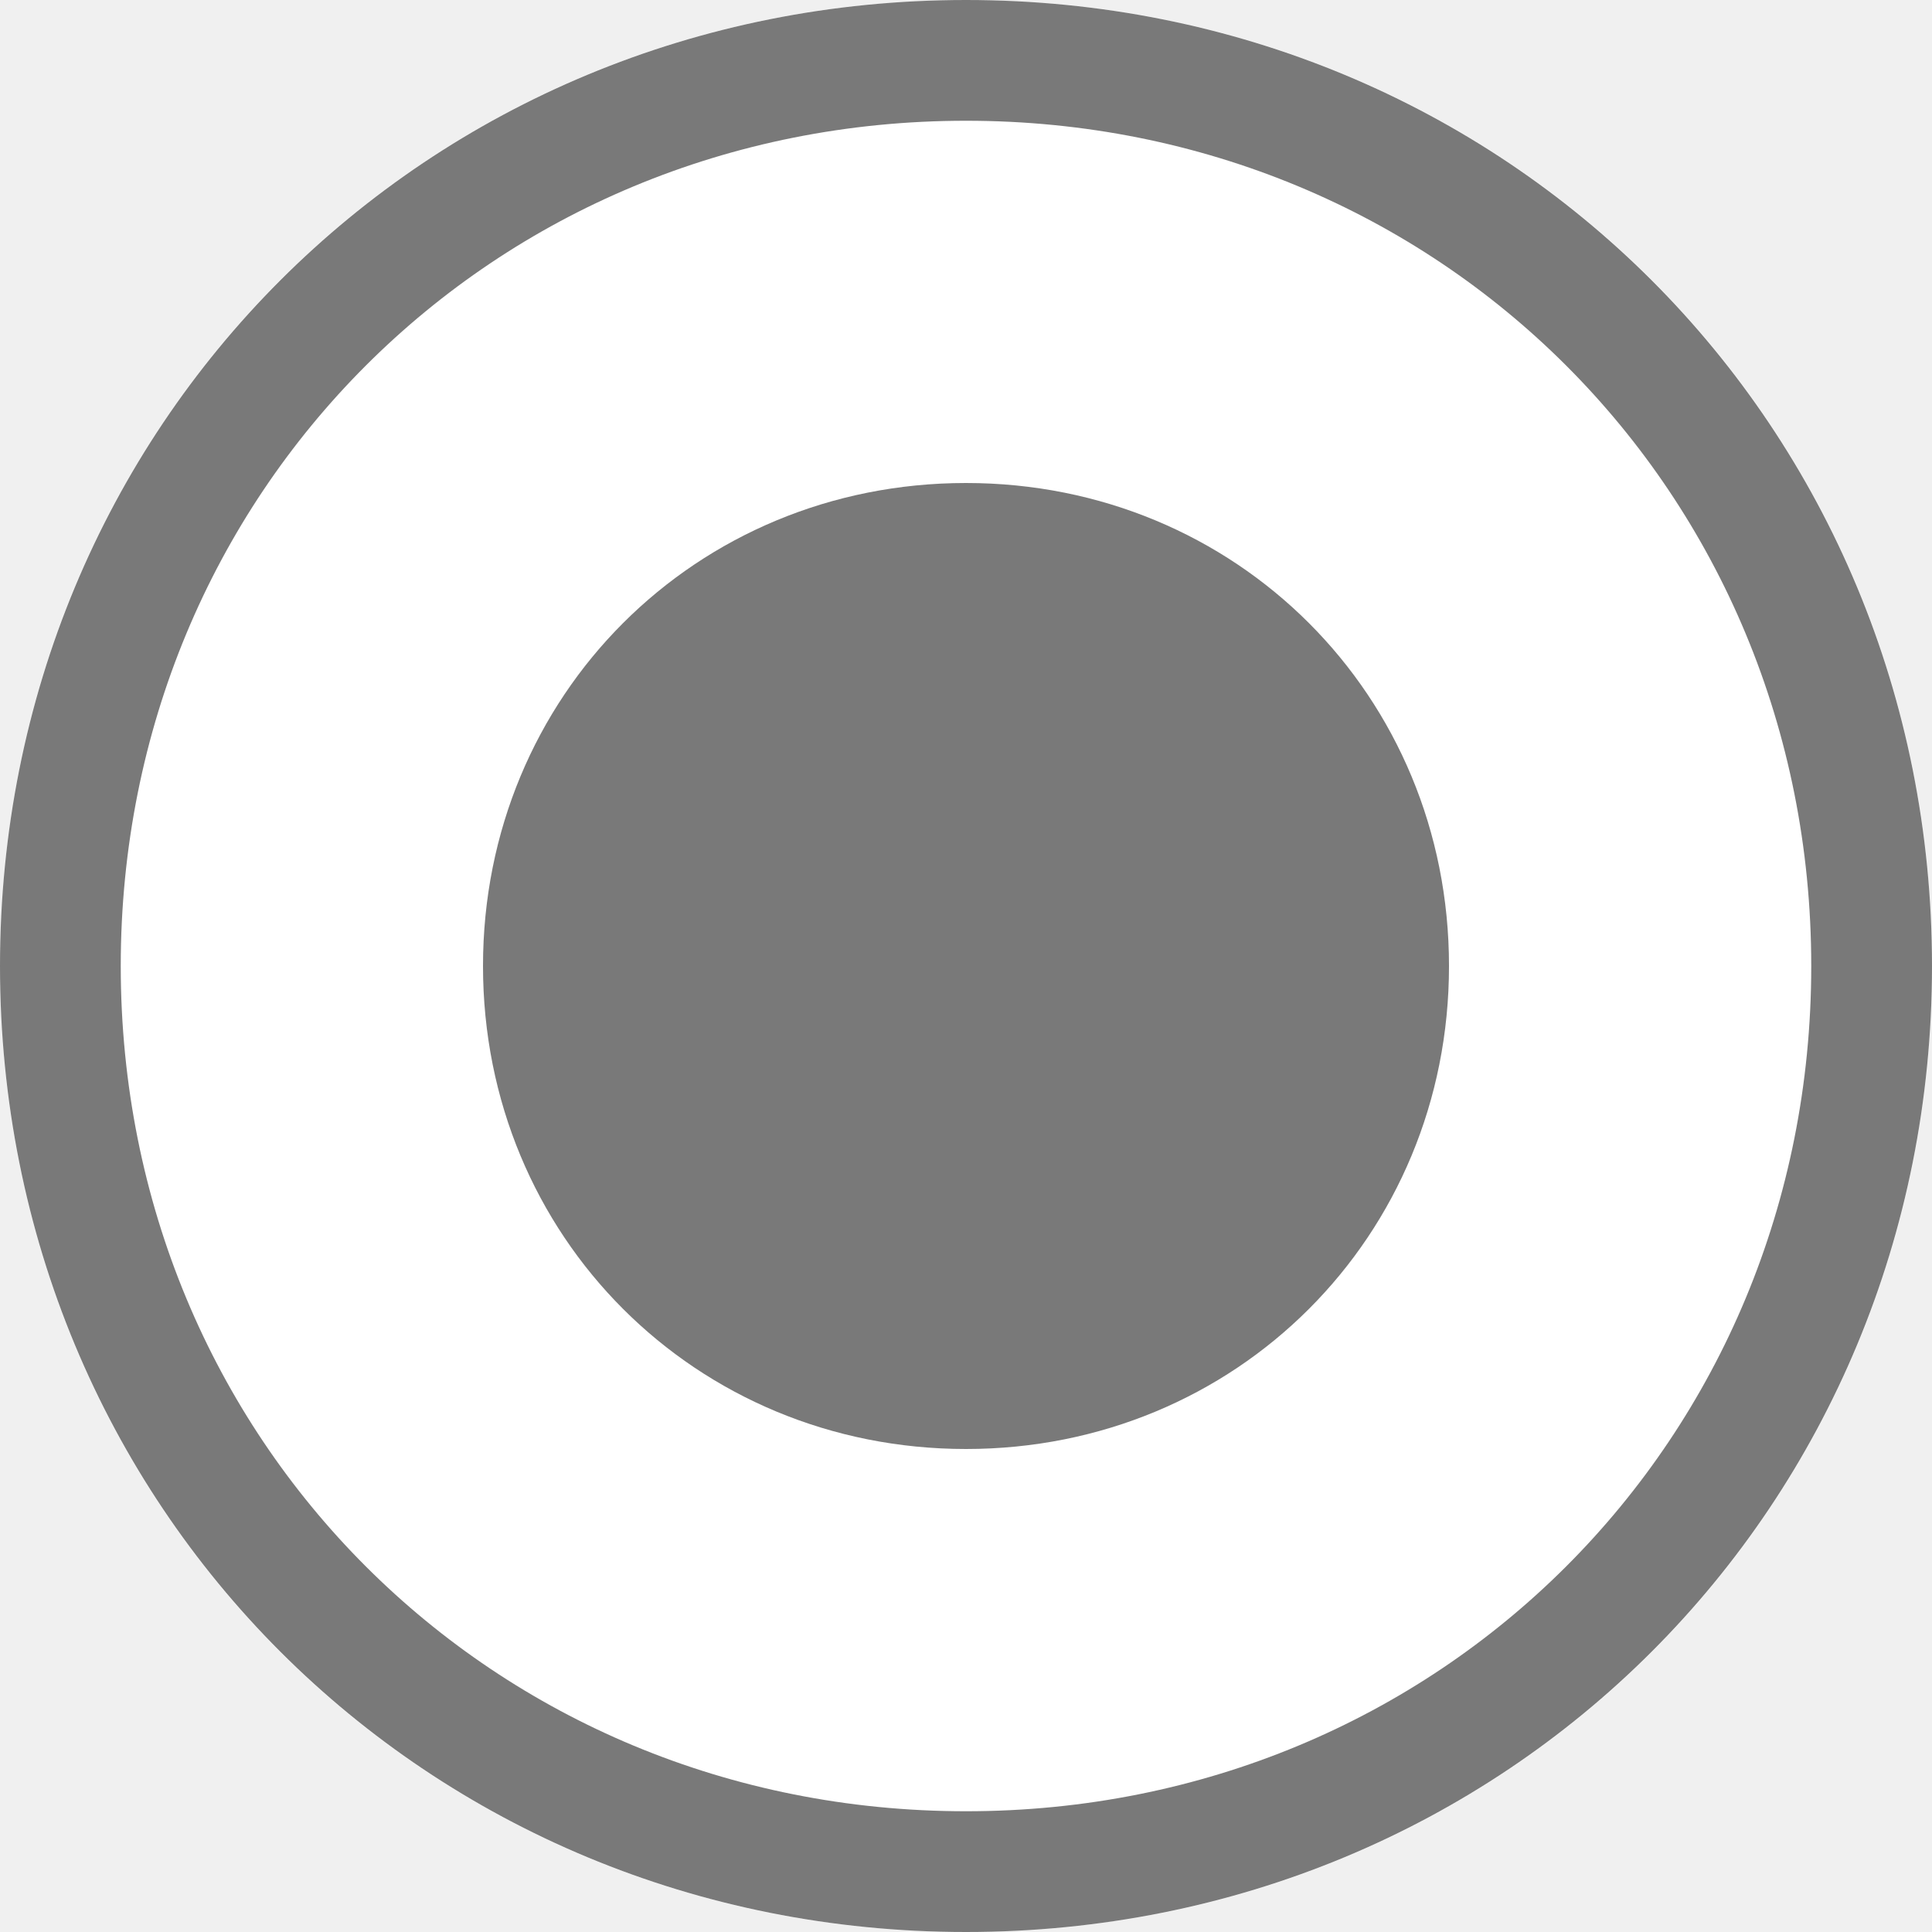
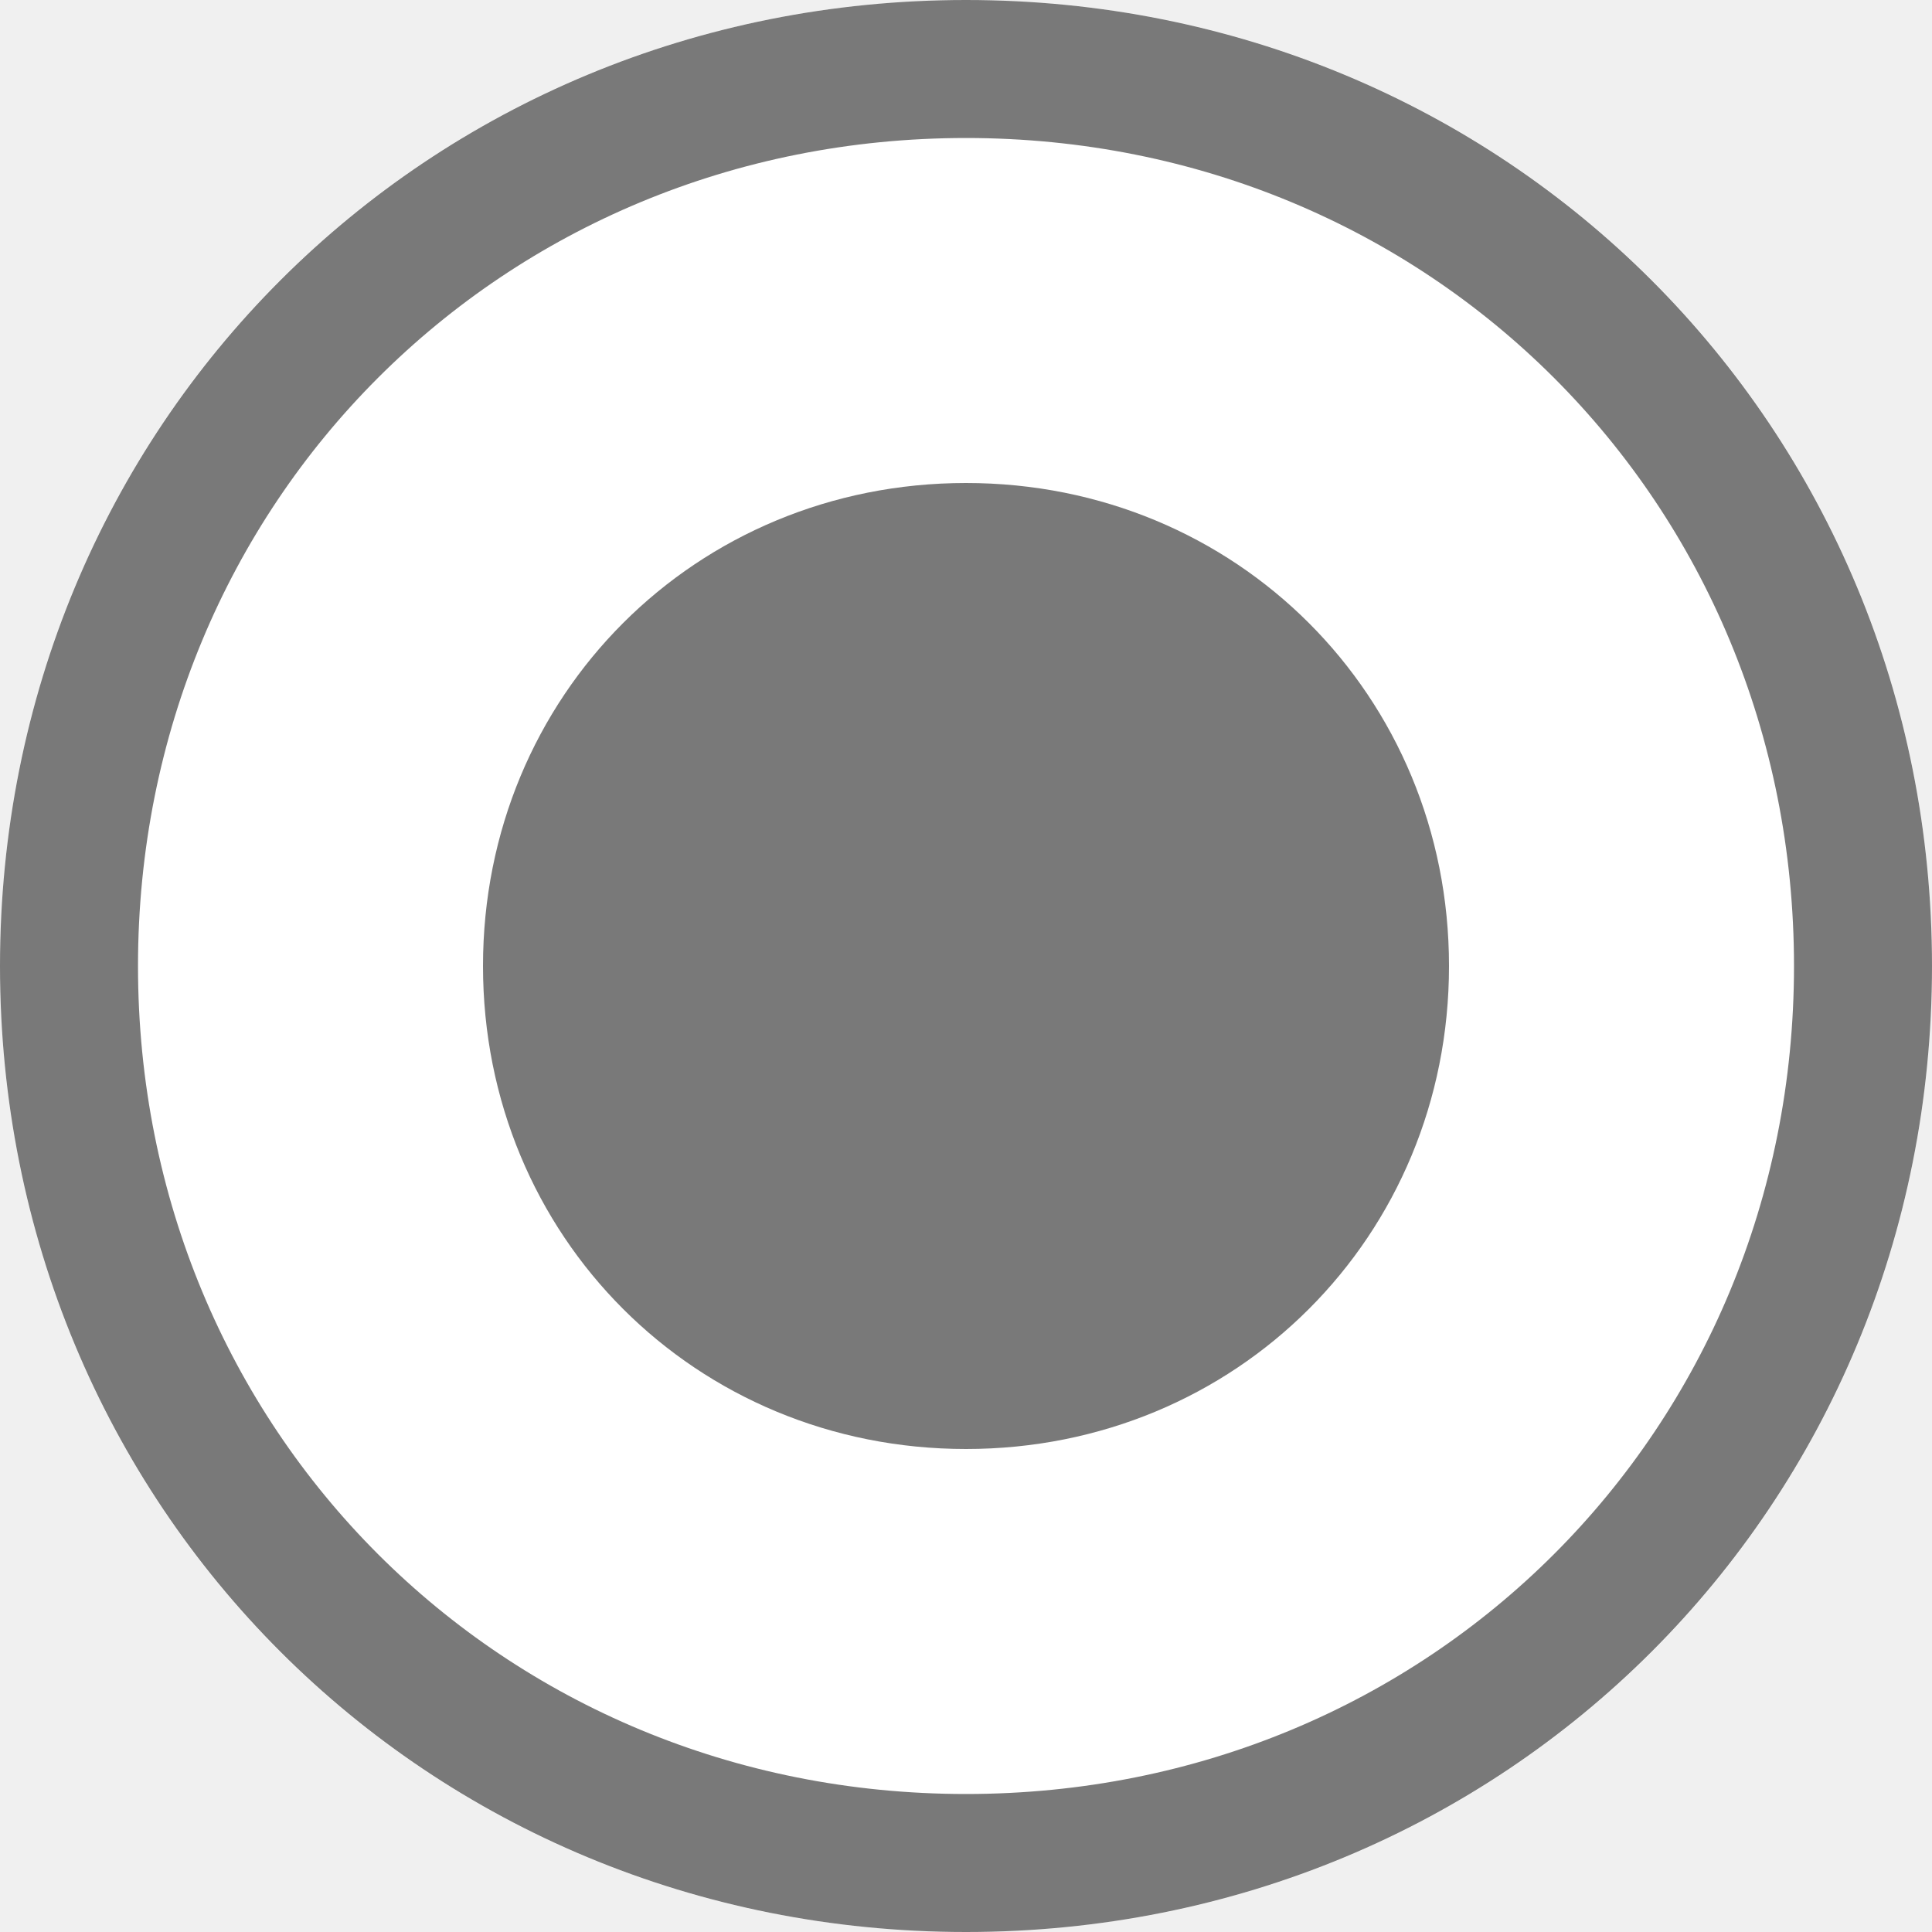
- <svg xmlns="http://www.w3.org/2000/svg" version="1.1" width="16px" height="16px" viewBox="66 229  16 16">
-   <path d="M 74 229  C 78.48 229  82 232.52  82 237  C 82 241.48  78.48 245  74 245  C 69.52 245  66 241.48  66 237  C 66 232.52  69.52 229  74 229  Z " fill-rule="nonzero" fill="#ffffff" stroke="none" />
-   <path d="M 74 229.5  C 78.2 229.5  81.5 232.8  81.5 237  C 81.5 241.2  78.2 244.5  74 244.5  C 69.8 244.5  66.5 241.2  66.5 237  C 66.5 232.8  69.8 229.5  74 229.5  Z " stroke-width="1" stroke="#797979" fill="none" />
-   <path d="M 74 241  C 71.76 241  70 239.24  70 237  C 70 234.76  71.76 233  74 233  C 76.24 233  78 234.76  78 237  C 78 239.24  76.24 241  74 241  " fill-rule="nonzero" fill="#797979" stroke="none" />
+ <svg xmlns="http://www.w3.org/2000/svg" version="1.1" width="14px" height="14px" viewBox="284 157.5  14 14">
+   <path d="M 291 157.5  C 294.92 157.5  298 160.58  298 164.5  C 298 168.42  294.92 171.5  291 171.5  C 287.08 171.5  284 168.42  284 164.5  C 284 160.58  287.08 157.5  291 157.5  Z " fill-rule="nonzero" fill="#ffffff" stroke="none" />
+   <path d="M 291 158  C 294.64 158  297.5 160.86  297.5 164.5  C 297.5 168.14  294.64 171  291 171  C 287.36 171  284.5 168.14  284.5 164.5  C 284.5 160.86  287.36 158  291 158  Z " stroke-width="1" stroke="#797979" fill="none" />
+   <path d="M 291 168  C 289.04 168  287.5 166.46  287.5 164.5  C 287.5 162.54  289.04 161  291 161  C 292.96 161  294.5 162.54  294.5 164.5  C 294.5 166.46  292.96 168  291 168  " fill-rule="nonzero" fill="#797979" stroke="none" />
</svg>
